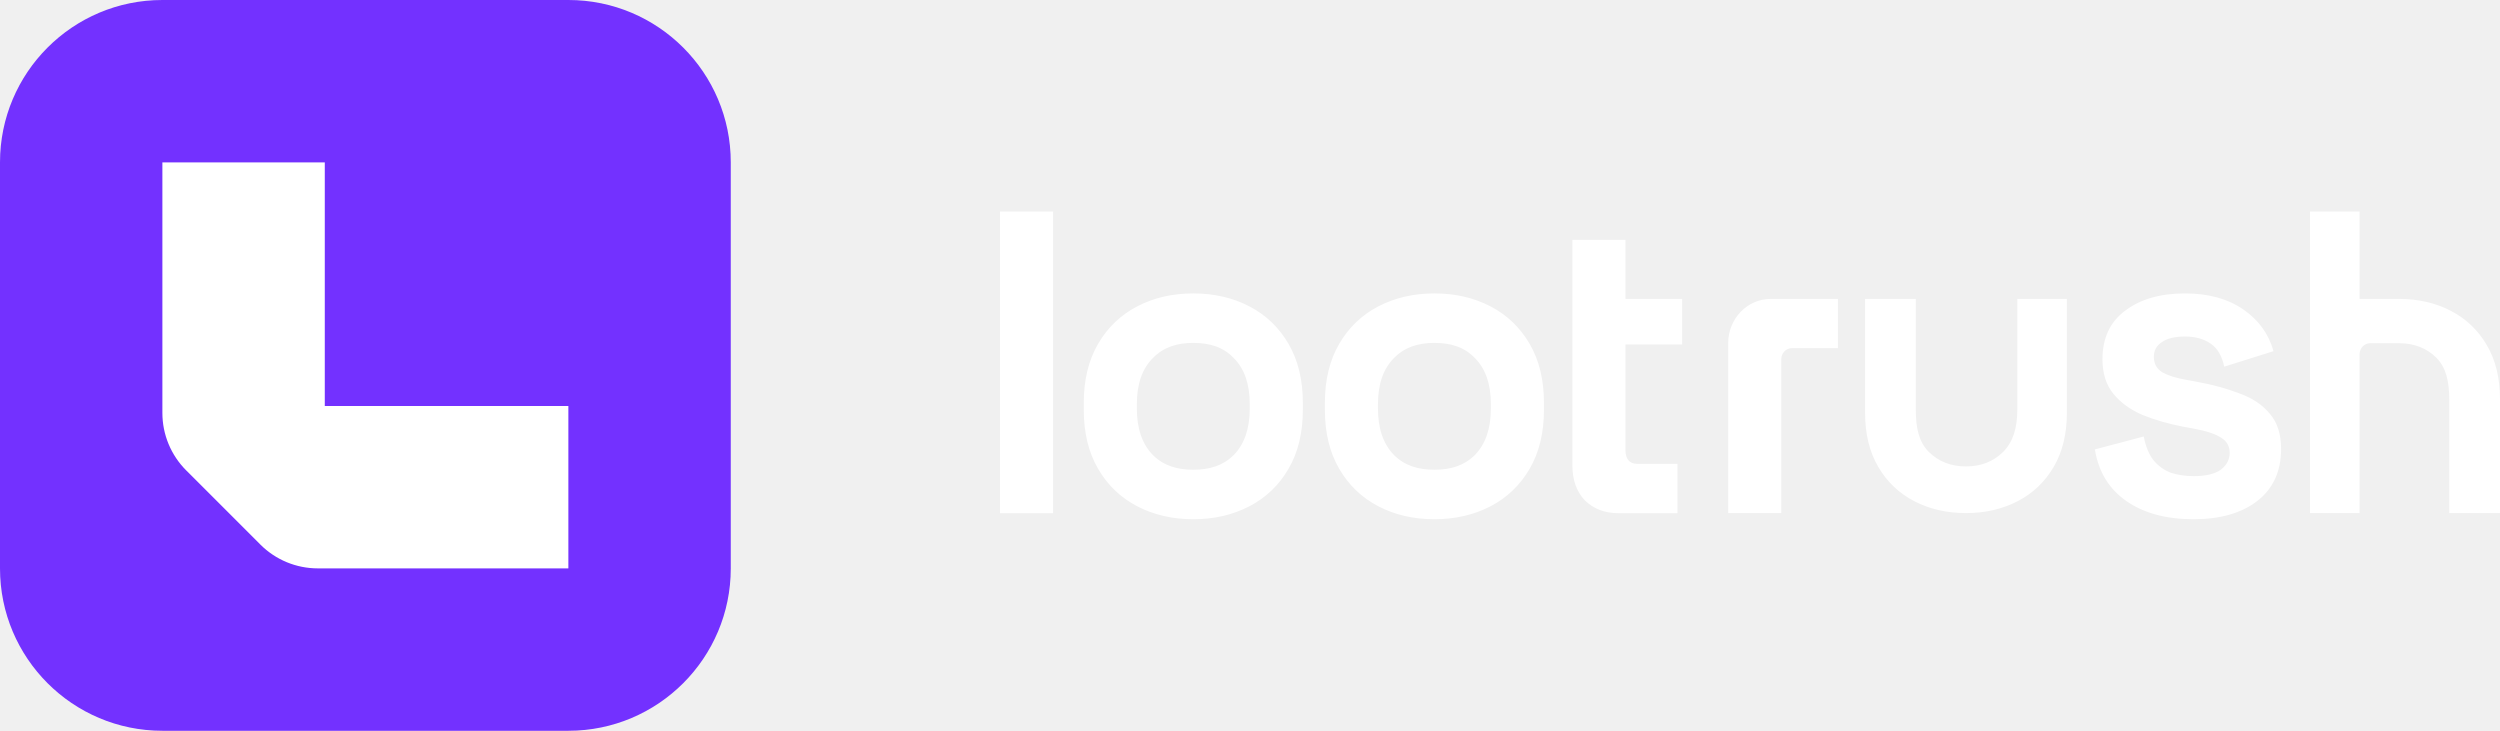
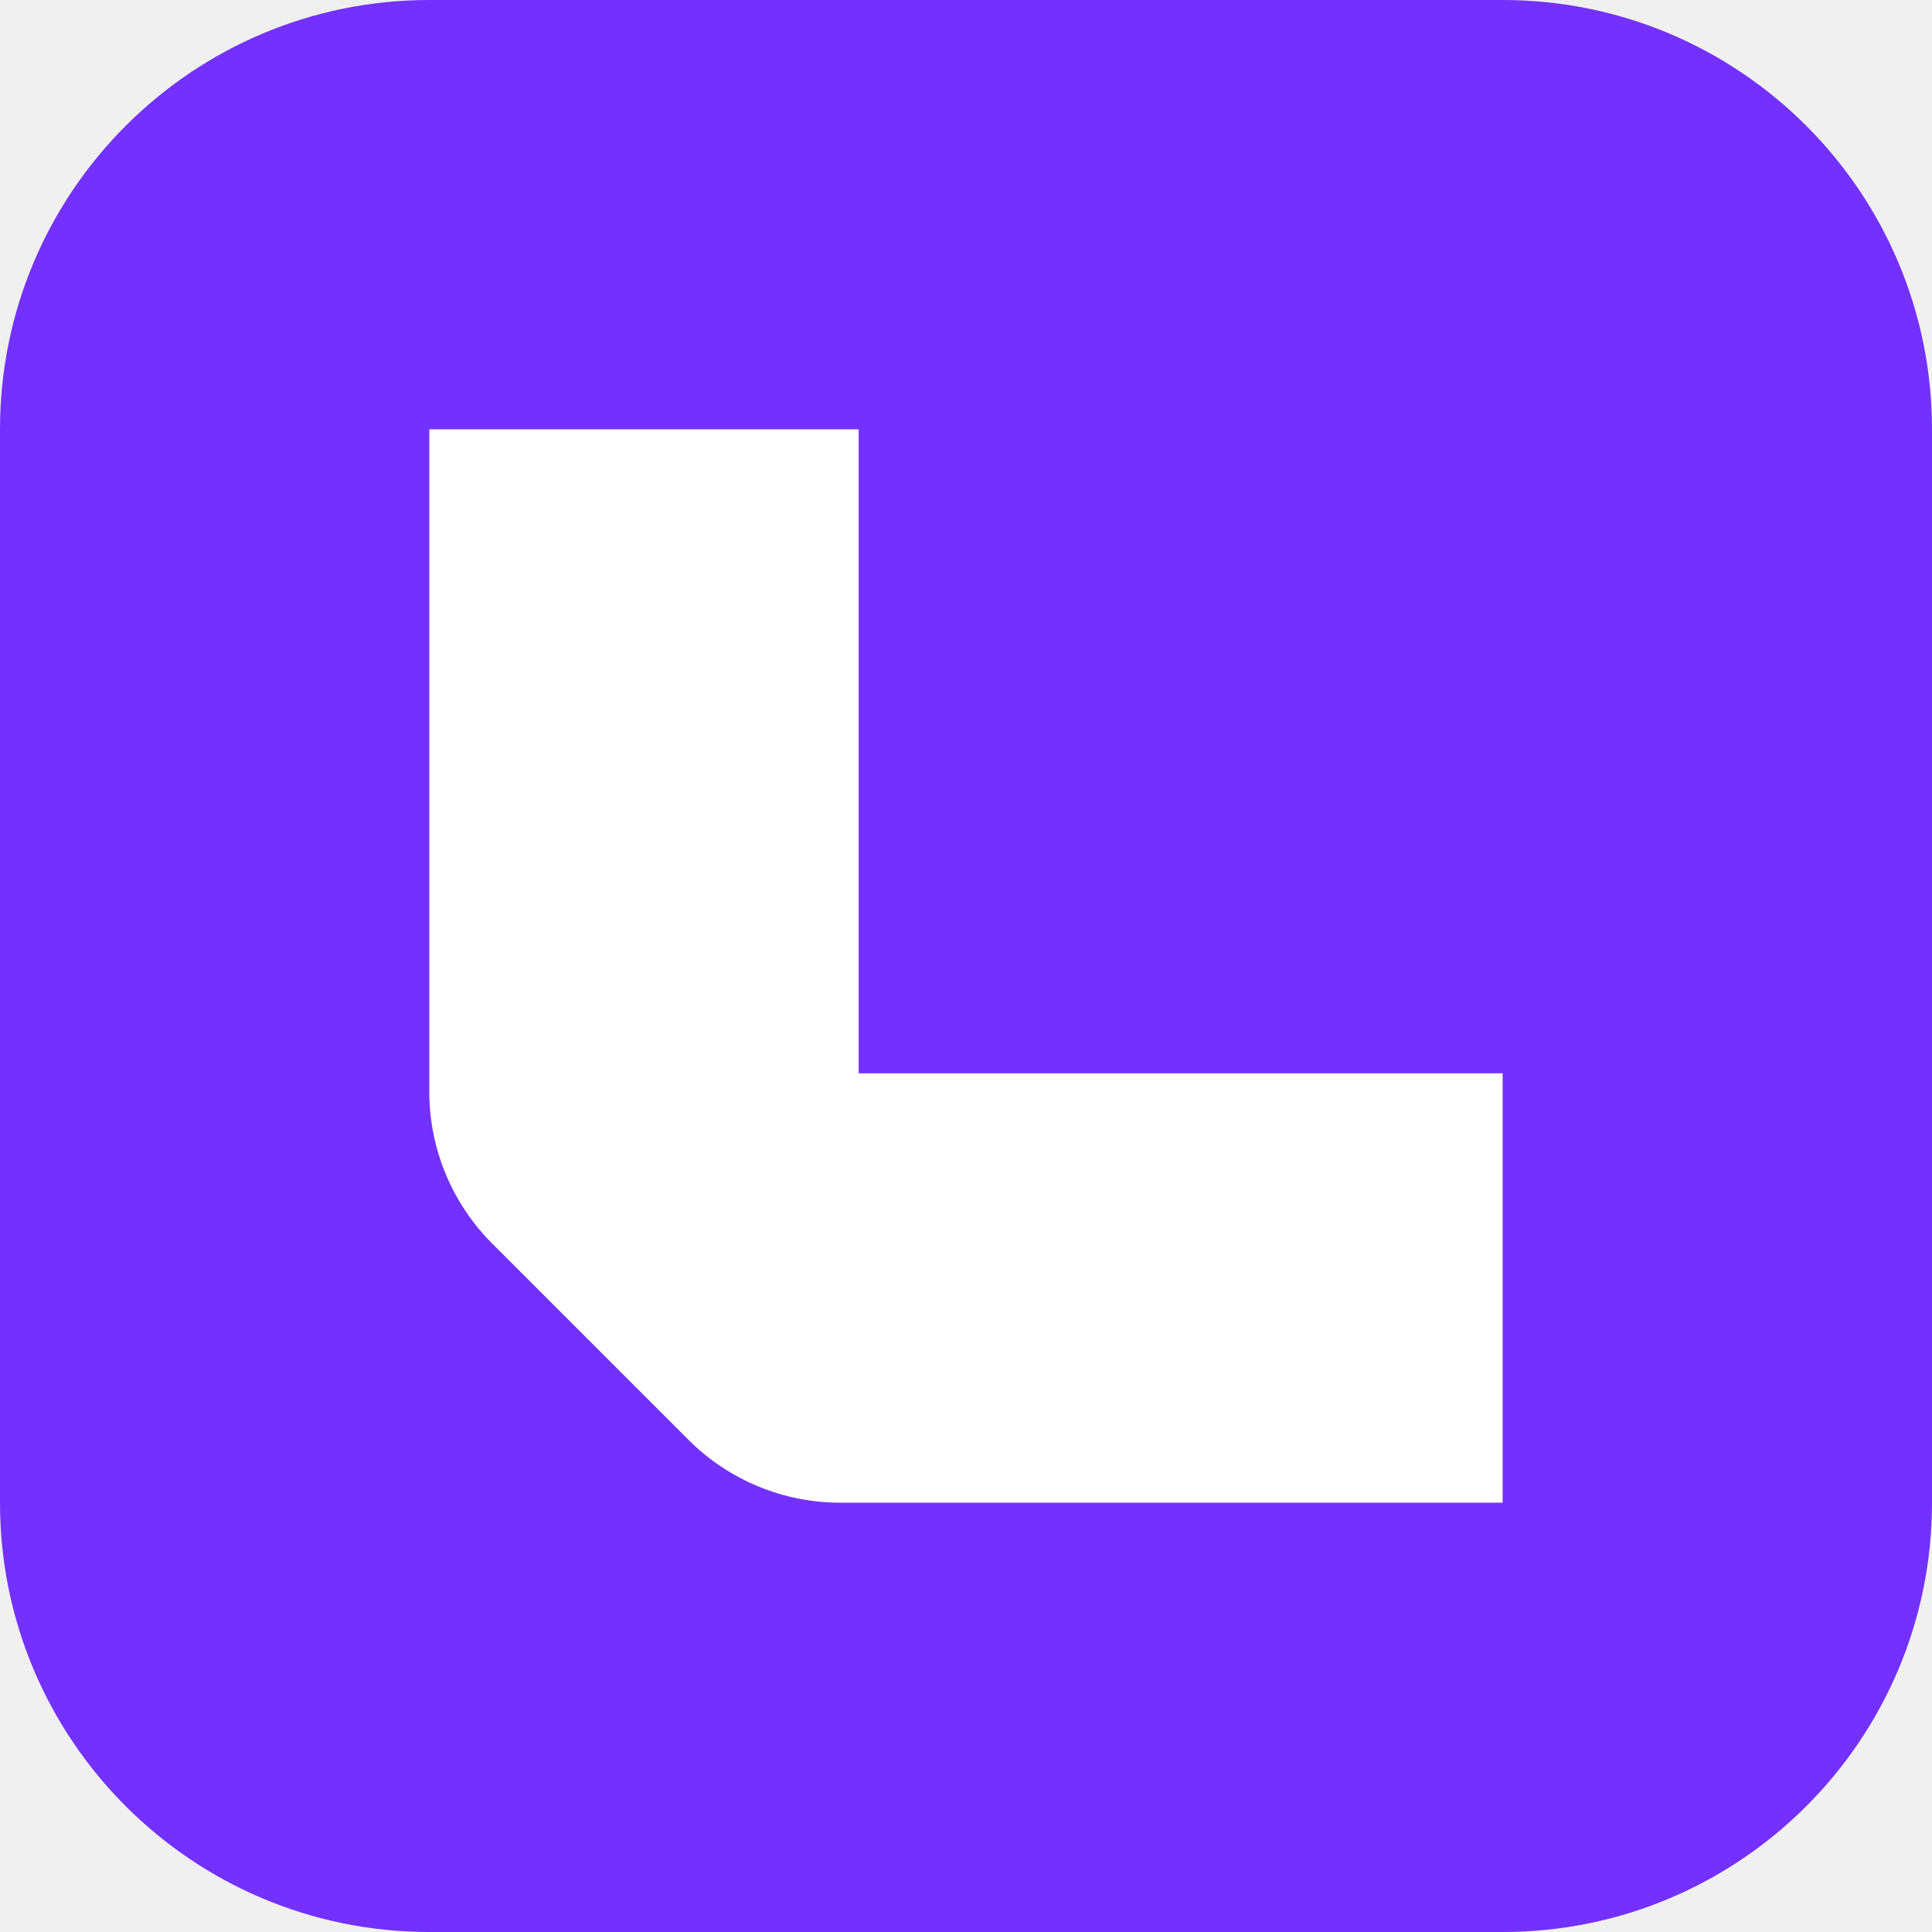
- <svg xmlns="http://www.w3.org/2000/svg" width="130" height="38" viewBox="0 0 130 38" fill="none">
+ <svg xmlns="http://www.w3.org/2000/svg" width="38" height="38" viewBox="0 0 38 38" fill="none">
  <path d="M0 8.444C0 3.781 3.781 0 8.444 0H29.556C34.219 0 38 3.781 38 8.444V29.556C38 34.219 34.219 38 29.556 38H8.444C3.781 38 0 34.219 0 29.556V8.444Z" fill="#7331FF" />
  <path fill-rule="evenodd" clip-rule="evenodd" d="M8.444 8.444V21.473C8.444 22.593 8.889 23.667 9.681 24.459L13.541 28.319C14.333 29.111 15.407 29.556 16.527 29.556H29.555V21.111H16.889V8.444H8.444Z" fill="white" />
-   <path fill-rule="evenodd" clip-rule="evenodd" d="M52 11V26.686H54.76V11H52ZM59.138 26.328C60 26.776 60.971 27 62.052 27C63.133 27 64.104 26.776 64.966 26.328C65.827 25.88 66.507 25.23 67.003 24.378C67.5 23.527 67.748 22.503 67.748 21.308V20.95C67.748 19.754 67.5 18.731 67.003 17.88C66.507 17.028 65.827 16.378 64.966 15.93C64.104 15.482 63.133 15.258 62.052 15.258C60.971 15.258 60 15.482 59.138 15.93C58.276 16.378 57.597 17.028 57.101 17.88C56.604 18.731 56.356 19.754 56.356 20.95V21.308C56.356 22.503 56.604 23.527 57.101 24.378C57.597 25.23 58.276 25.88 59.138 26.328ZM64.155 23.661C63.6 24.214 62.899 24.426 62.052 24.426C61.205 24.426 60.504 24.214 59.949 23.661C59.394 23.093 59.116 22.287 59.116 21.241V21.017C59.116 19.971 59.394 19.172 59.949 18.619C60.504 18.051 61.205 17.831 62.052 17.831C62.914 17.831 63.615 18.051 64.155 18.619C64.71 19.172 64.987 19.971 64.987 21.017V21.241C64.987 22.287 64.71 23.093 64.155 23.661ZM74.59 27C73.509 27 72.538 26.776 71.676 26.328C70.814 25.88 70.135 25.23 69.639 24.378C69.142 23.527 68.894 22.503 68.894 21.308V20.95C68.894 19.754 69.142 18.731 69.639 17.88C70.135 17.028 70.814 16.378 71.676 15.93C72.538 15.482 73.509 15.258 74.59 15.258C75.671 15.258 76.642 15.482 77.504 15.93C78.365 16.378 79.044 17.028 79.541 17.88C80.038 18.731 80.286 19.754 80.286 20.95V21.308C80.286 22.503 80.038 23.527 79.541 24.378C79.044 25.23 78.365 25.88 77.504 26.328C76.642 26.776 75.671 27 74.59 27ZM74.59 24.426C75.437 24.426 76.138 24.214 76.693 23.661C77.248 23.093 77.525 22.287 77.525 21.241V21.017C77.525 19.971 77.248 19.172 76.693 18.619C76.153 18.051 75.452 17.831 74.59 17.831C73.743 17.831 73.042 18.051 72.487 18.619C71.932 19.172 71.654 19.971 71.654 21.017V21.241C71.654 22.287 71.932 23.093 72.487 23.661C73.042 24.214 73.743 24.426 74.59 24.426ZM82.408 26.014C82.861 26.462 83.445 26.686 84.161 26.686H87.228V24.12H85.139C84.73 24.12 84.525 23.864 84.525 23.416V17.912H87.471V15.544H84.525V12.472H81.764V24.184C81.764 24.946 81.97 25.551 82.408 26.014ZM120.12 11H122.697V15.544H124.784C125.767 15.548 126.651 15.753 127.437 16.16C128.231 16.57 128.856 17.165 129.314 17.945C129.771 18.724 130 19.662 130 20.756V20.92V26.68H127.361V20.92V20.792C127.361 19.834 127.202 19.121 126.69 18.601C126.186 18.102 125.55 17.855 124.784 17.848H123.249C122.944 17.848 122.697 18.106 122.697 18.424V26.68H120.12V17.848V15.544V11ZM114.06 27C112.643 27 111.482 26.686 110.576 26.059C109.671 25.431 109.123 24.535 108.933 23.37L111.475 22.698C111.577 23.22 111.745 23.631 111.979 23.93C112.227 24.229 112.526 24.445 112.877 24.58C113.242 24.699 113.636 24.759 114.06 24.759C114.702 24.759 115.177 24.647 115.484 24.423C115.791 24.184 115.944 23.893 115.944 23.549C115.944 23.205 115.798 22.944 115.506 22.765C115.214 22.57 114.746 22.414 114.104 22.294L113.49 22.182C112.731 22.033 112.037 21.831 111.409 21.577C110.781 21.308 110.277 20.942 109.897 20.479C109.518 20.016 109.328 19.418 109.328 18.686C109.328 17.581 109.722 16.737 110.511 16.154C111.299 15.556 112.336 15.258 113.622 15.258C114.834 15.258 115.842 15.534 116.645 16.087C117.448 16.64 117.974 17.364 118.222 18.261L115.659 19.067C115.542 18.5 115.301 18.096 114.936 17.857C114.586 17.618 114.147 17.499 113.622 17.499C113.096 17.499 112.694 17.596 112.417 17.79C112.139 17.969 112 18.223 112 18.552C112 18.91 112.147 19.179 112.439 19.359C112.731 19.523 113.125 19.65 113.622 19.739L114.235 19.852C115.053 20.001 115.791 20.203 116.448 20.457C117.12 20.696 117.645 21.047 118.025 21.51C118.419 21.958 118.617 22.57 118.617 23.347C118.617 24.513 118.2 25.416 117.368 26.059C116.55 26.686 115.447 27 114.06 27ZM95.572 15.544H92.074C90.854 15.544 89.865 16.576 89.865 17.848V26.68H92.626V18.68C92.626 18.362 92.874 18.104 93.179 18.104H95.572V15.544ZM96.984 15.544H99.622V21.176V21.304C99.622 22.262 99.782 22.975 100.293 23.495C100.805 24.001 101.45 24.254 102.231 24.254C103.011 24.254 103.657 24.001 104.168 23.495C104.679 22.975 104.9 22.262 104.9 21.304V21.176V15.544H107.478V21.304V21.468C107.478 22.562 107.249 23.5 106.792 24.279C106.334 25.059 105.708 25.654 104.915 26.064C104.121 26.475 103.226 26.68 102.231 26.68C101.235 26.68 100.34 26.475 99.547 26.064C98.753 25.654 98.127 25.059 97.67 24.279C97.212 23.5 96.984 22.562 96.984 21.468V21.304V15.544Z" fill="white" />
</svg>
